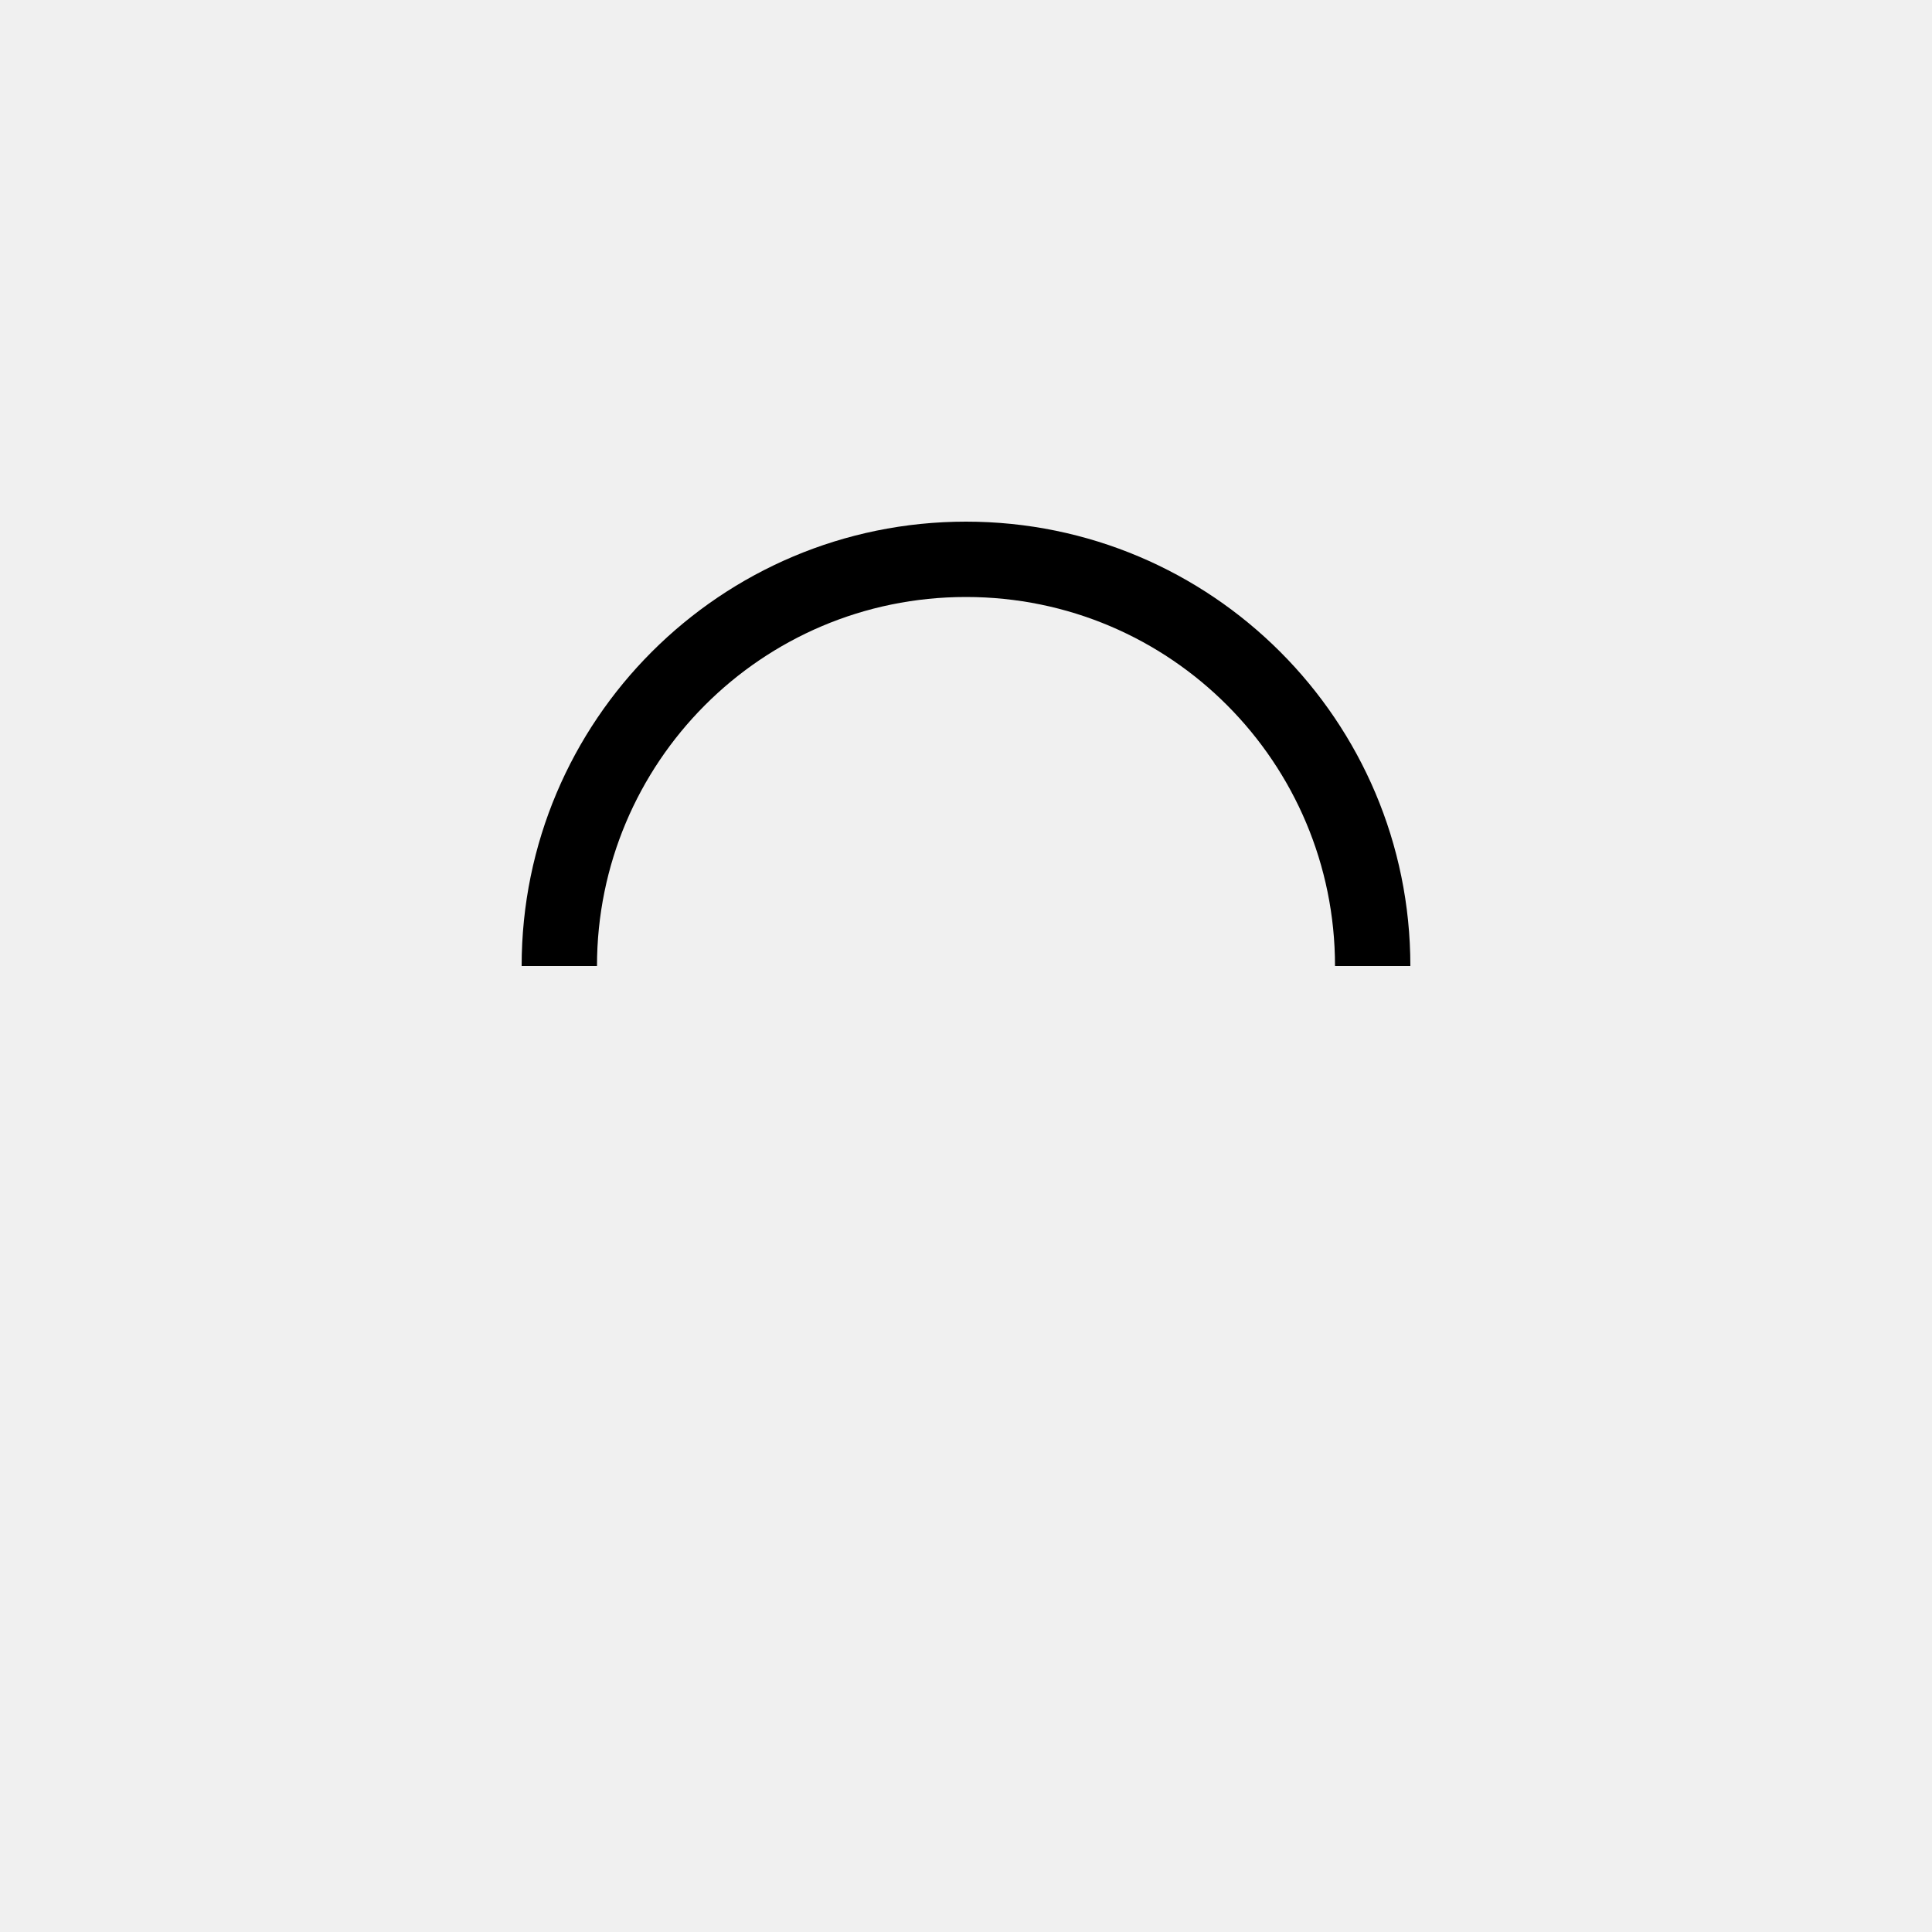
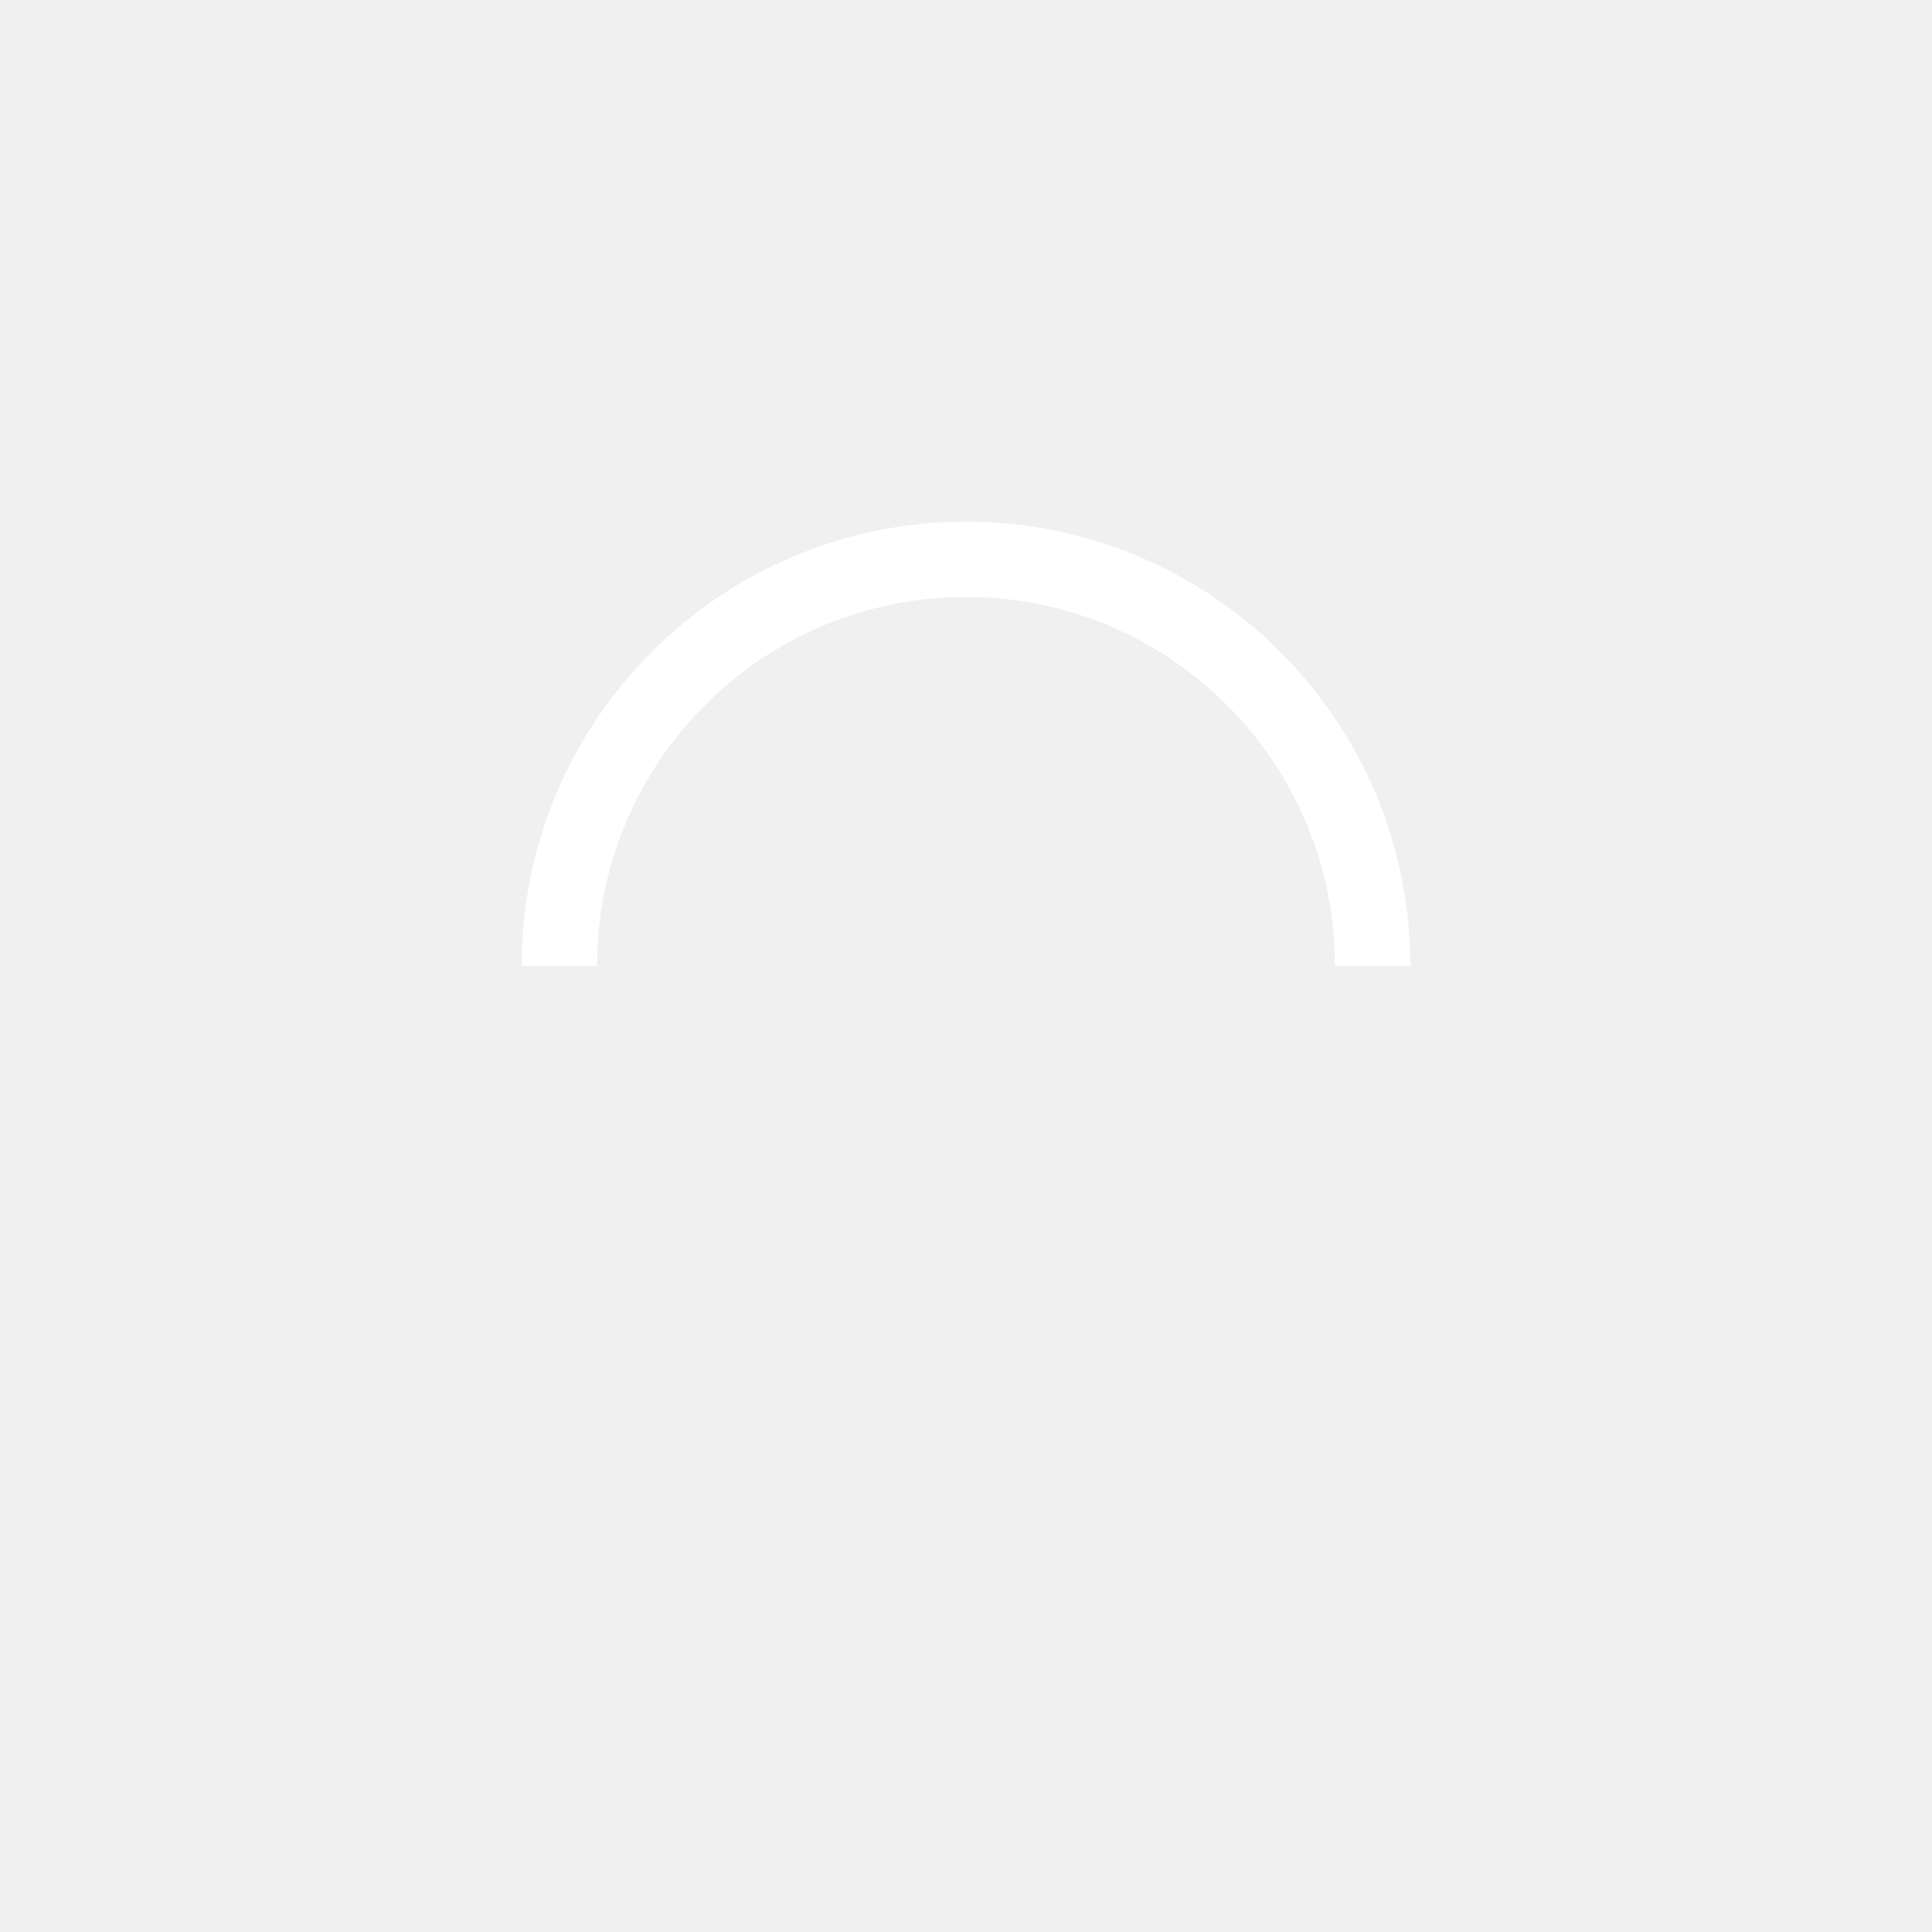
<svg xmlns="http://www.w3.org/2000/svg" version="1.1" xmlnsXlink="http://www.w3.org/1999/xlink" x="0px" y="0px" width="100" height="100" viewBox="0 0 100 100" enableBackground="new 0 0 0 0">
-   <path fill="#000" d="M73,50c0-12.7-10.3-23-23-23S27,37.3,27,50 M30.9,50c0-10.5,8.5-19.1,19.1-19.1S69.1,39.5,69.1,50">
+   <path fill="#fff" d="M73,50c0-12.7-10.3-23-23-23S27,37.3,27,50 M30.9,50c0-10.5,8.5-19.1,19.1-19.1S69.1,39.5,69.1,50">
    <animateTransform attributeName="transform" attributeType="XML" type="rotate" dur="1s" from="0 50 50" to="360 50 50" repeatCount="indefinite" />
  </path>
</svg>
